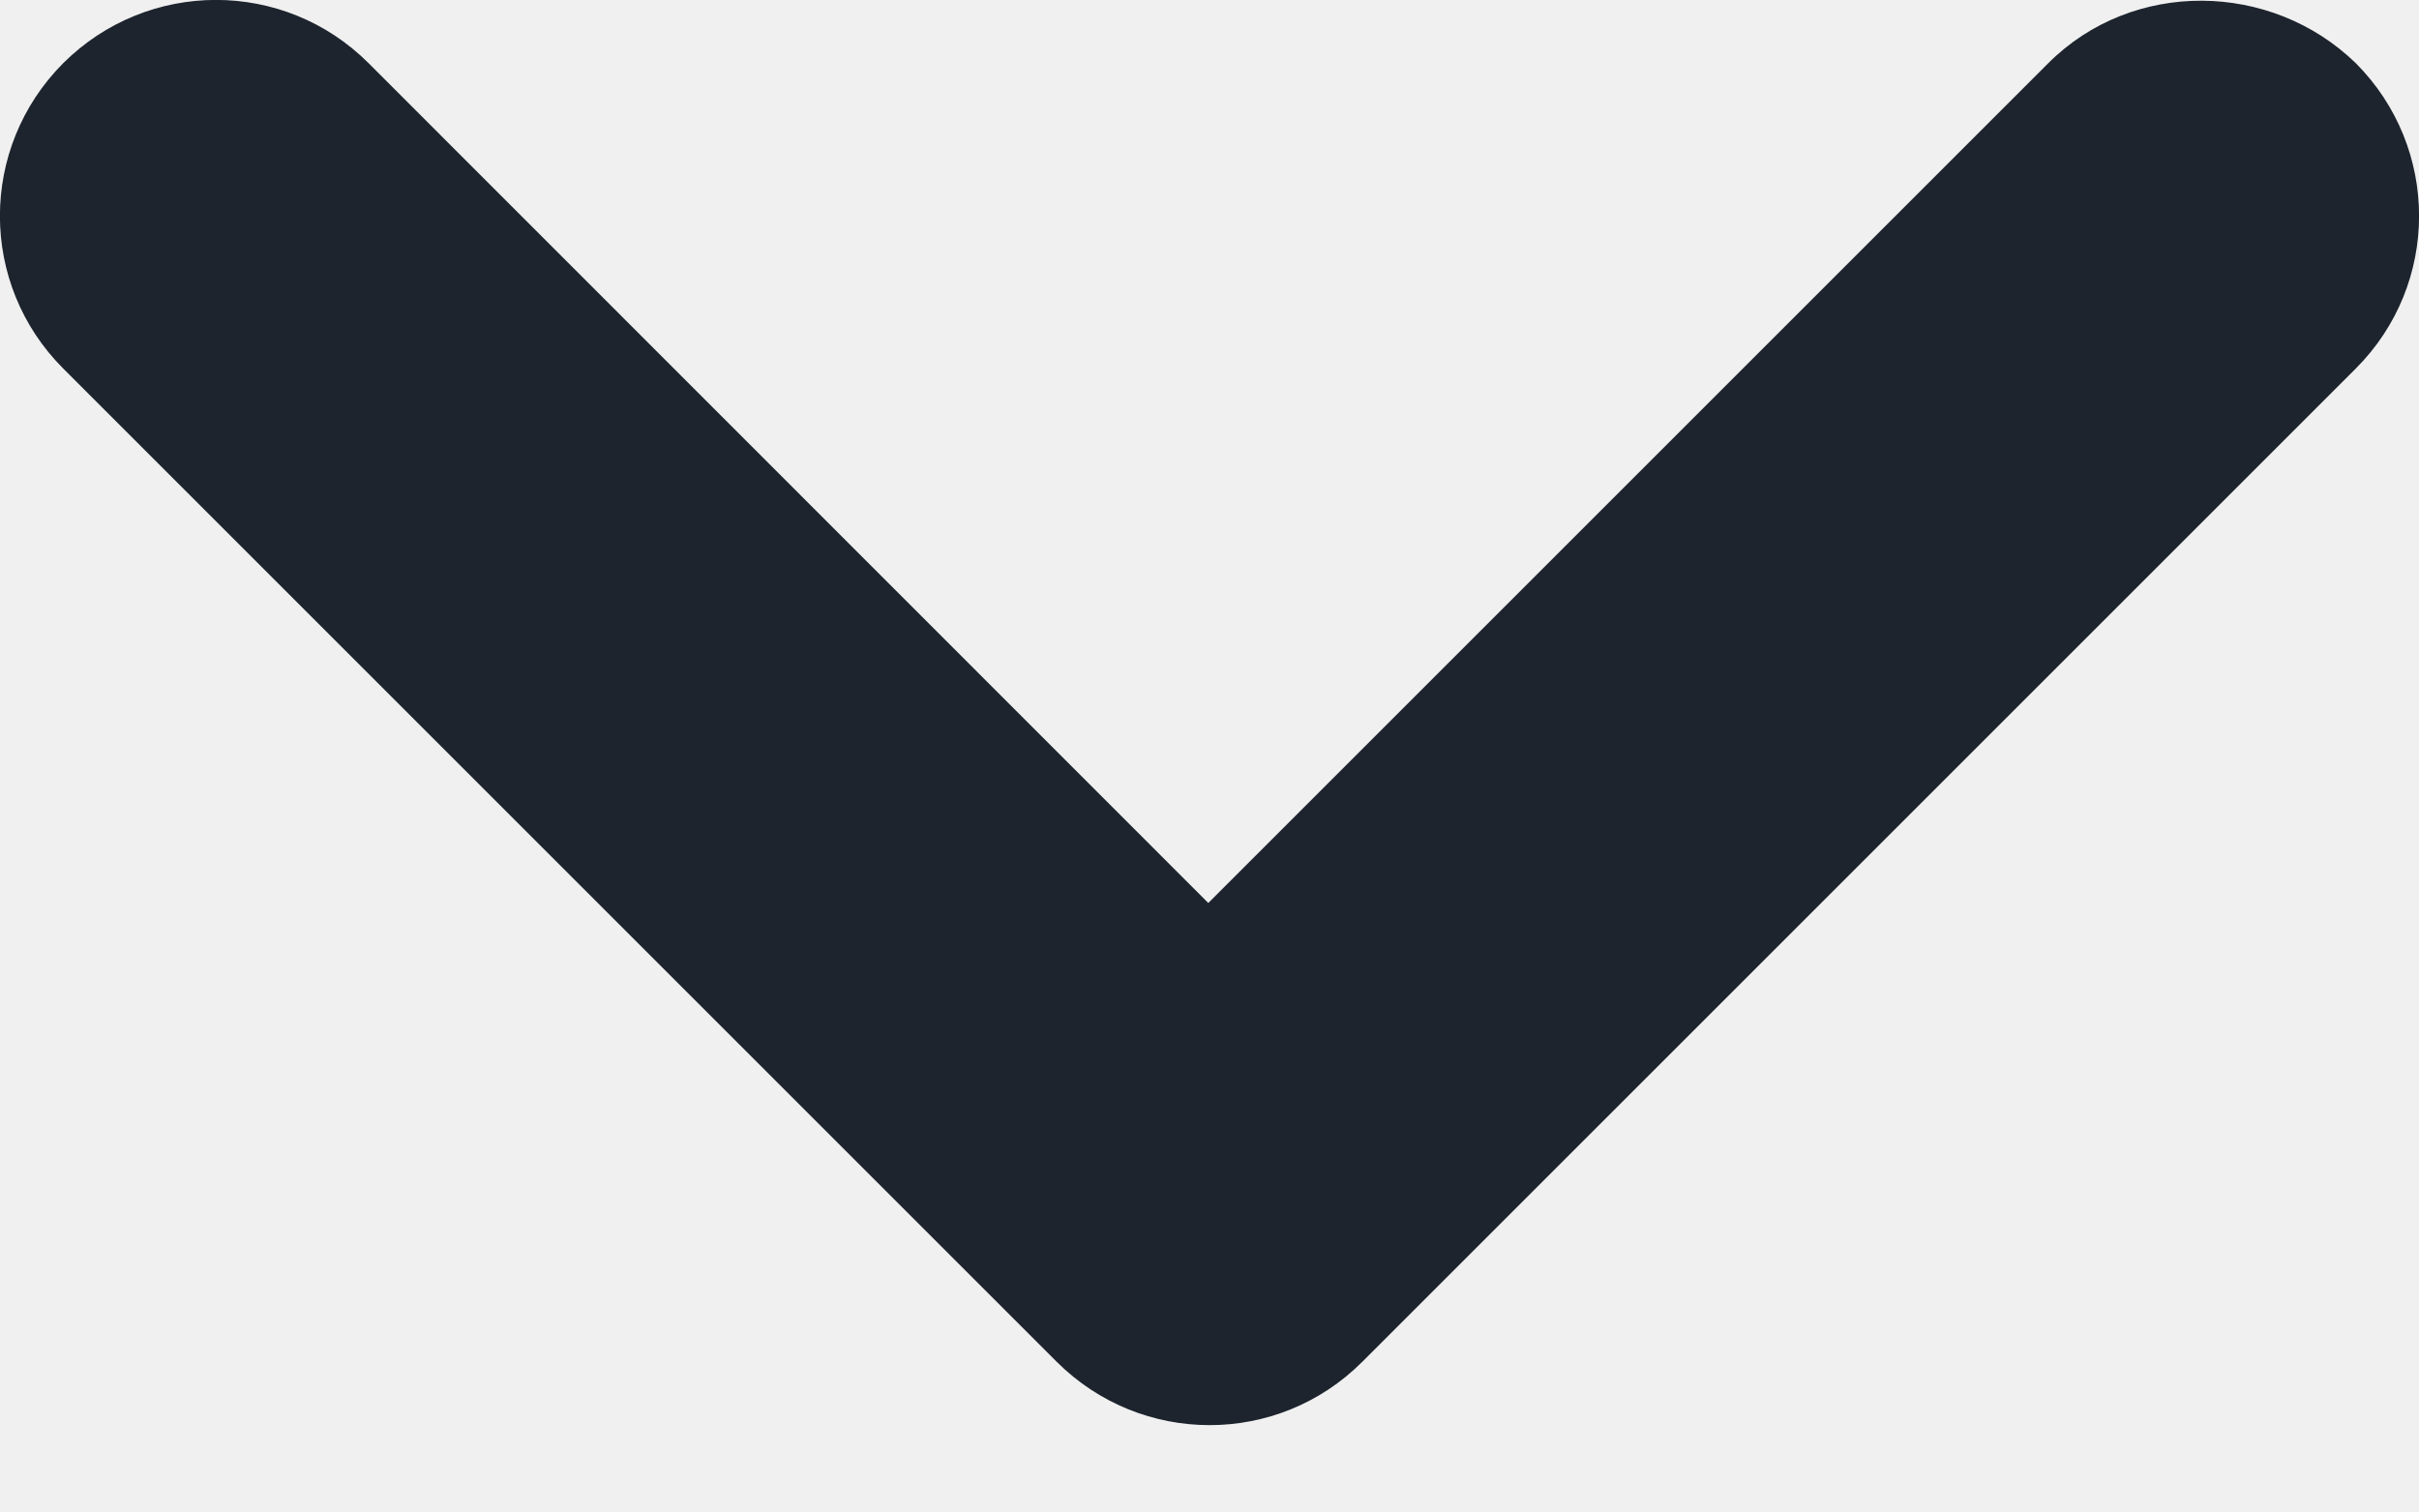
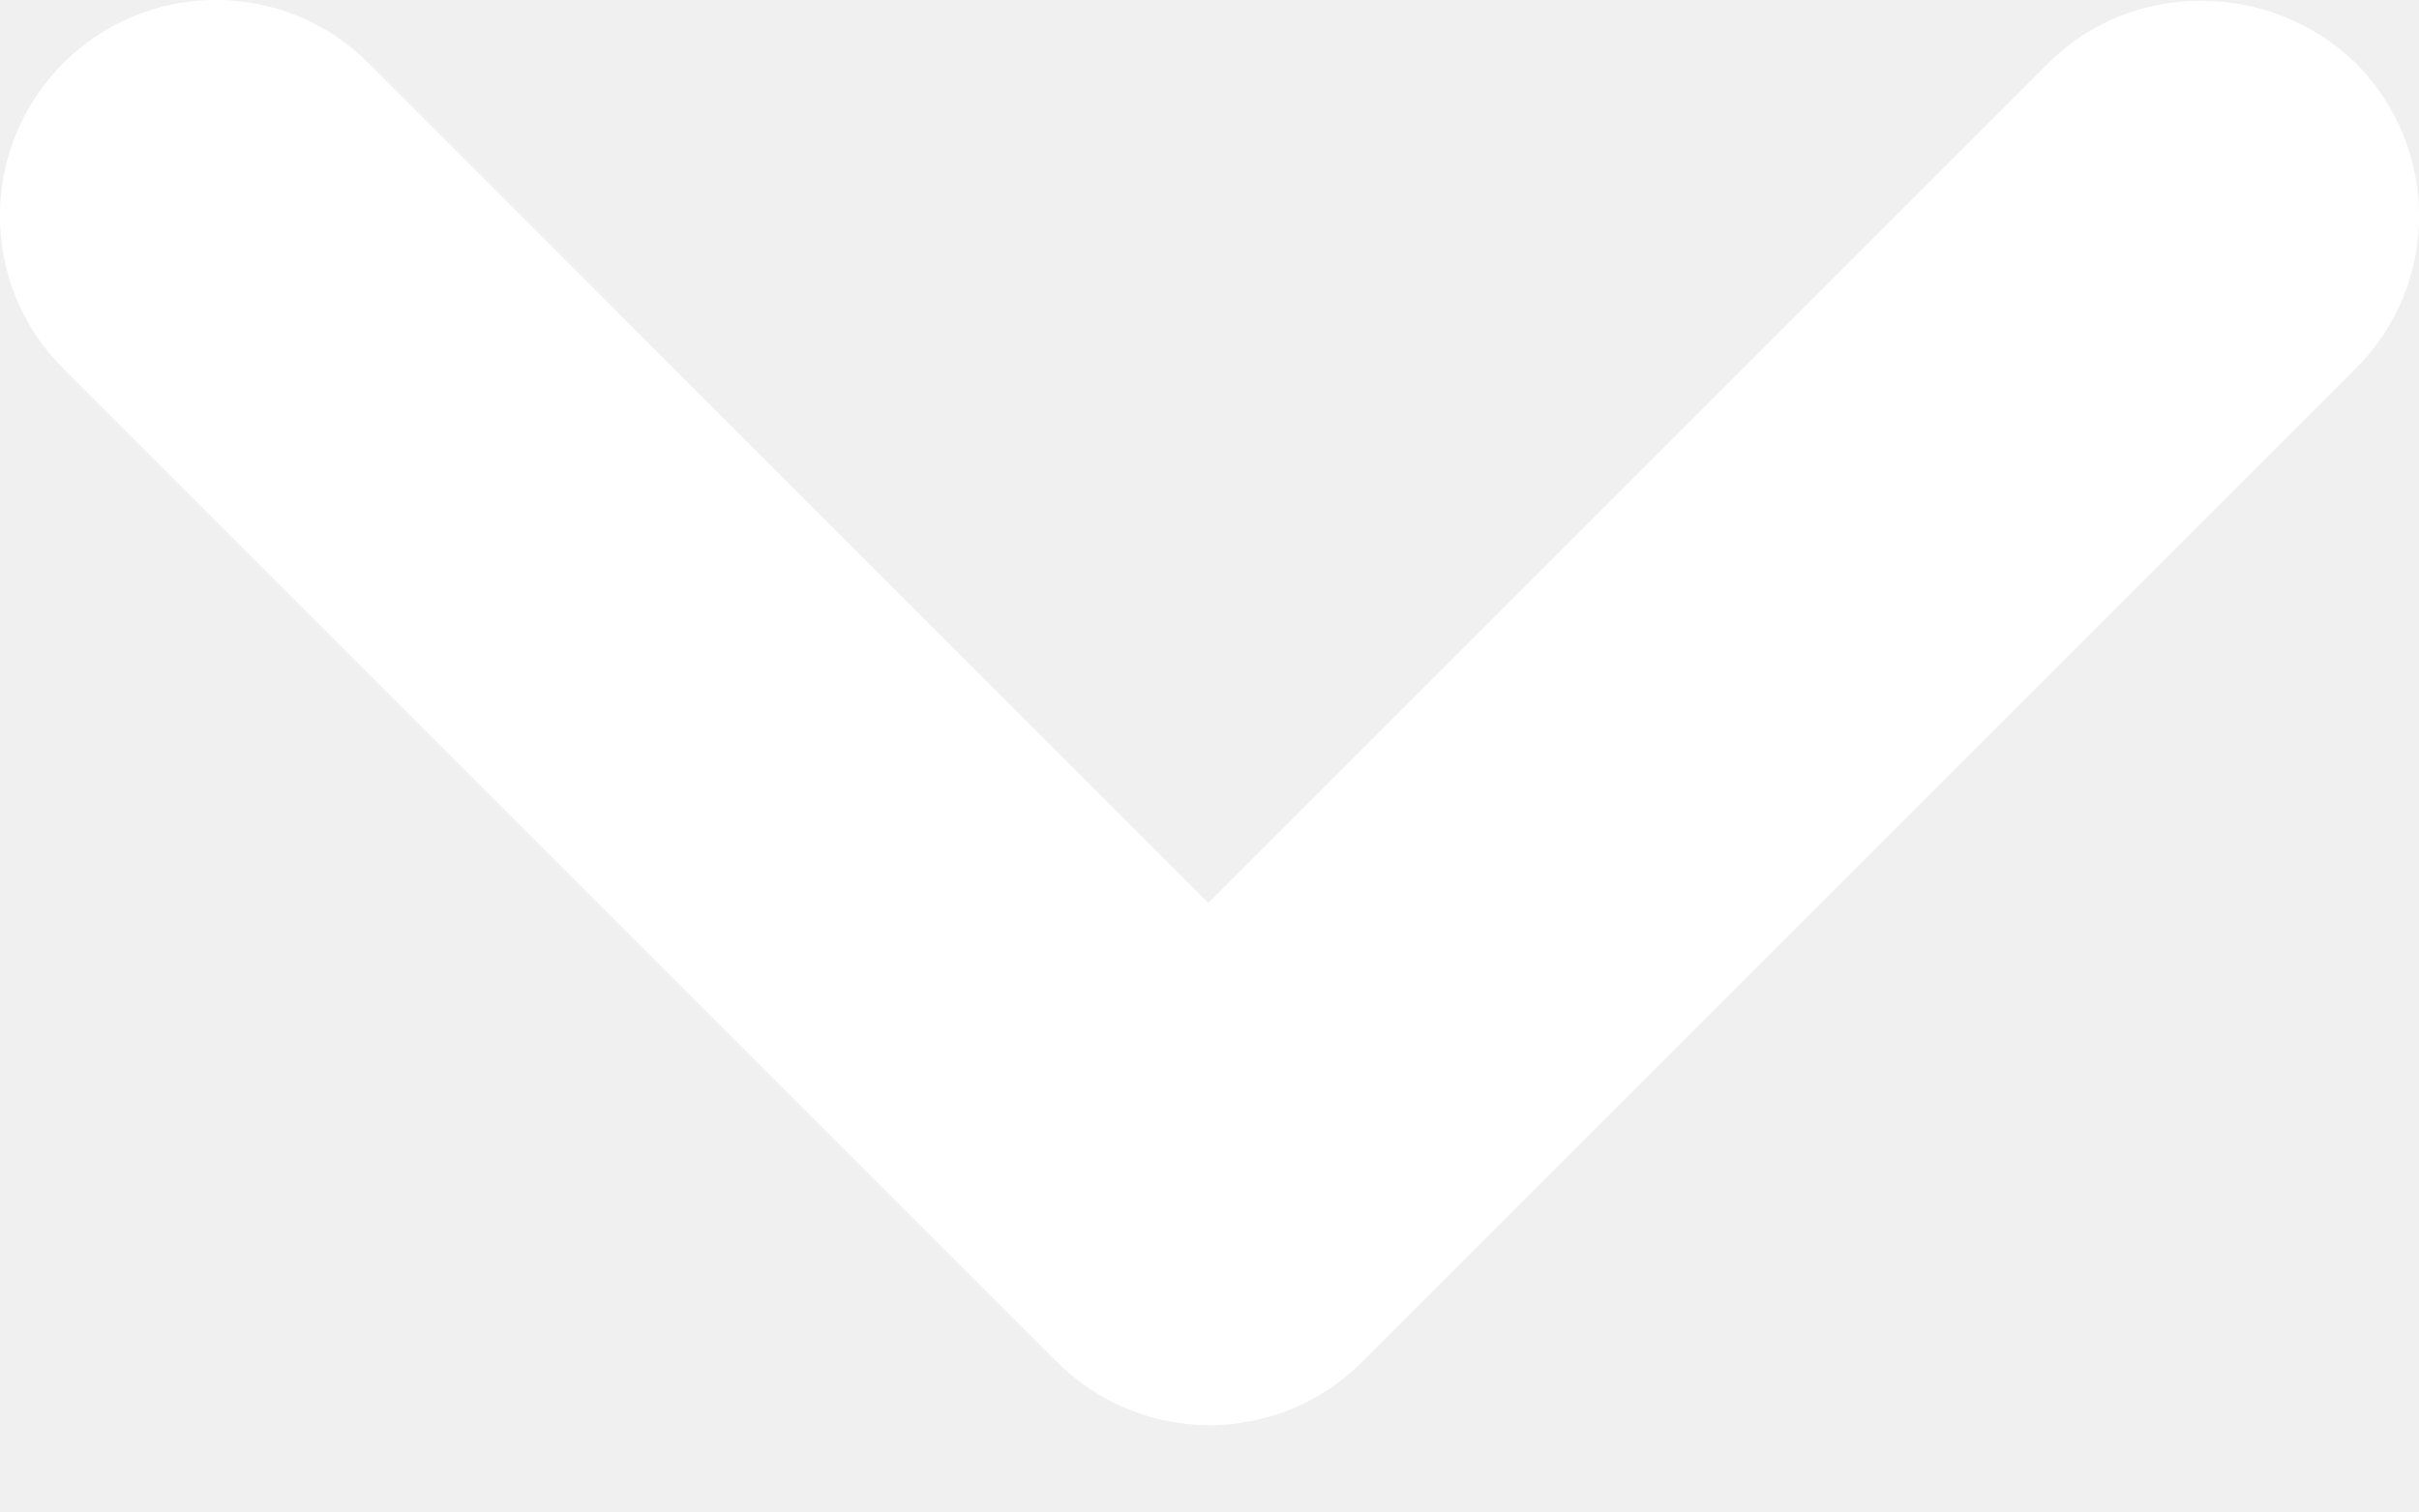
<svg xmlns="http://www.w3.org/2000/svg" width="8" height="5" viewBox="0 0 8 5" fill="none">
-   <path d="M6.774 0.209L3.996 2.987L1.219 0.209C0.94 -0.07 0.489 -0.07 0.209 0.209C-0.07 0.489 -0.07 0.94 0.209 1.219L3.495 4.505C3.775 4.784 4.226 4.784 4.505 4.505L7.791 1.219C8.07 0.94 8.07 0.489 7.791 0.209C7.511 -0.063 7.053 -0.07 6.774 0.209Z" fill="#1D242E" />
+   <path d="M6.774 0.209L3.996 2.987L1.219 0.209C0.94 -0.07 0.489 -0.07 0.209 0.209C-0.07 0.489 -0.07 0.94 0.209 1.219L3.495 4.505C3.775 4.784 4.226 4.784 4.505 4.505L7.791 1.219C8.07 0.94 8.07 0.489 7.791 0.209C7.511 -0.063 7.053 -0.07 6.774 0.209Z" fill="white" />
</svg>
